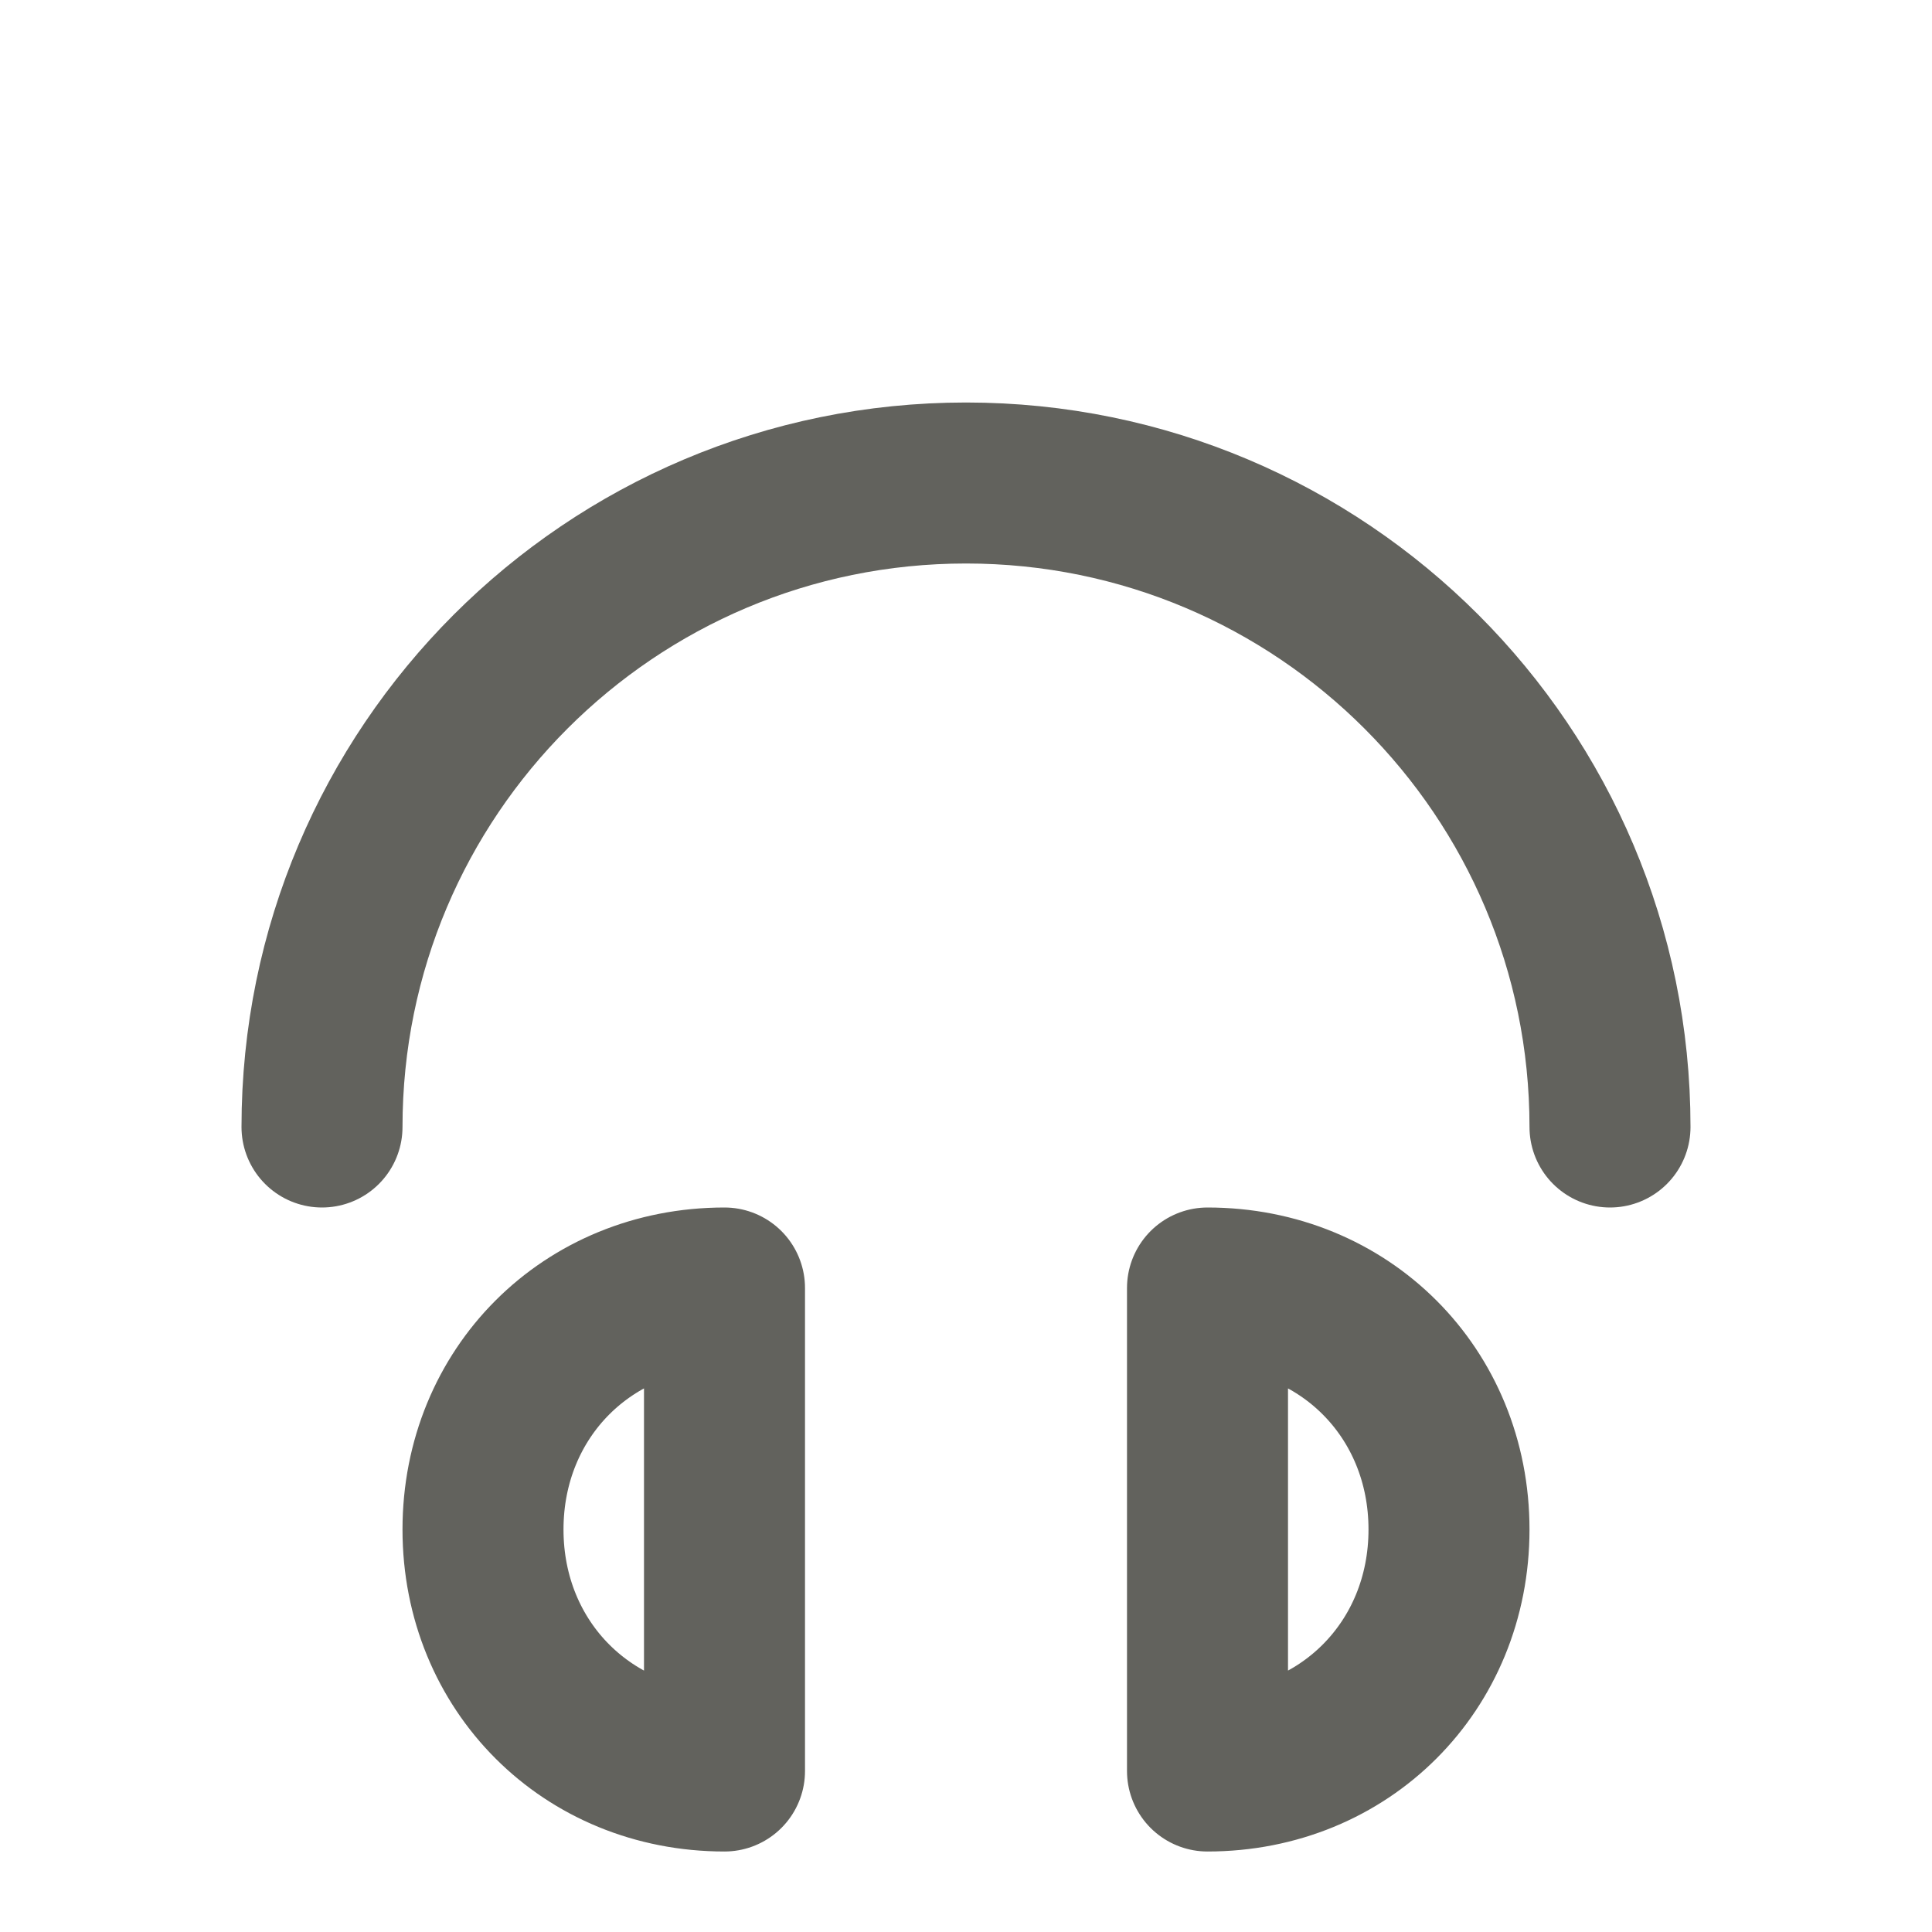
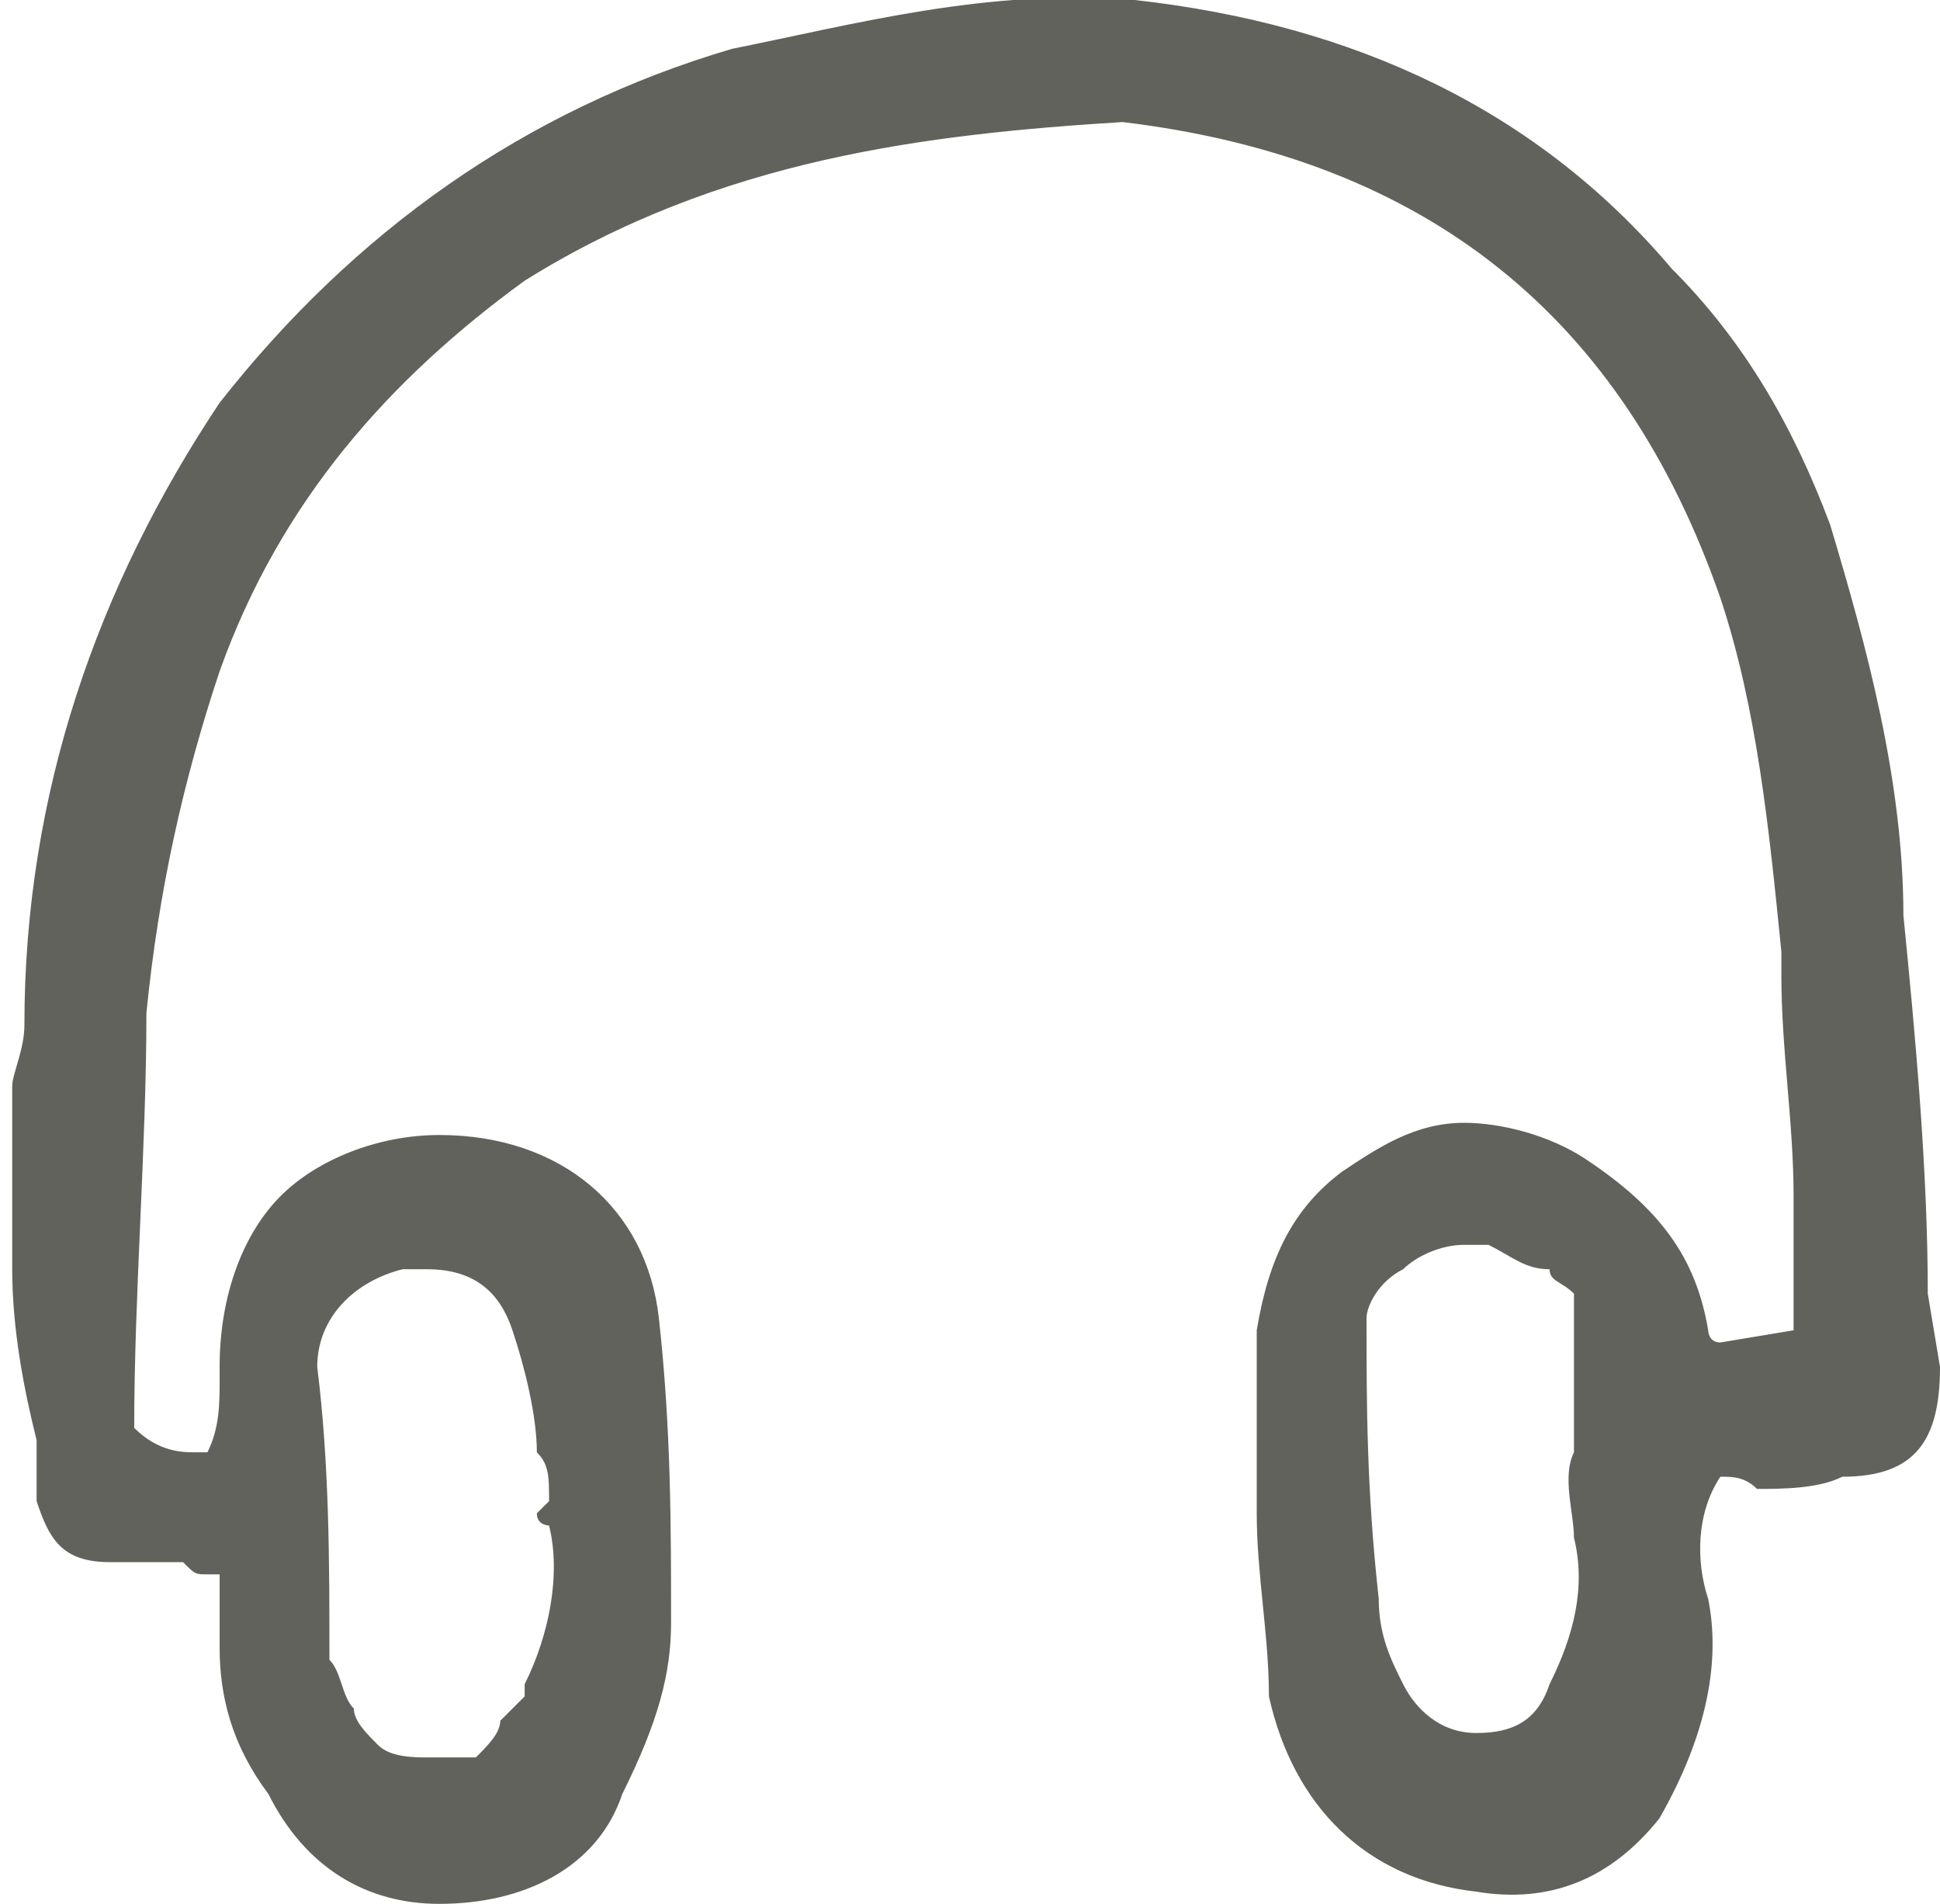
- <svg xmlns="http://www.w3.org/2000/svg" viewBox="0 0 24 24" fill="none" stroke="#62625d" stroke-width="2" stroke-linecap="round" stroke-linejoin="round">
-   <path d="M4 14a8 8 0 0 1 16 0" />
-   <path d="M18 19c0 1.7-1.3 3-3 3v-6c1.7 0 3 1.3 3 3Z" />
-   <path d="M6 19c0-1.7 1.3-3 3-3v6c-1.7 0-3-1.3-3-3Z" />
+ <svg xmlns="http://www.w3.org/2000/svg" viewBox="0 0 159 156" fill="none">
+   <path d="M158 106C158 96 157 85 156 75C156 64 153 53 150 43C147 35 143 28 137 22C126 9 111 2 93 0C81-1 70 2 60 4C43 9 29 19 18 33C8 48 2 65 2 84C2 86 1 88 1 89C1 94 1 99 1 104C1 109 2 114 3 118C3 120 3 121 3 123C4 126 5 128 9 128C10 128 11 128 12 128C13 128 14 128 15 128C16 129 16 129 17 129C17 129 18 129 18 129C18 130 18 130 18 131C18 132 18 133 18 135C18 139 19 143 22 147C25 153 30 156 36 156H36C43 156 49 153 51 147C54 141 55 137 55 133C55 125 55 117 54 108C53 99 46 93 36 93H36C31 93 26 95 23 98C20 101 18 106 18 112C18 112 18 113 18 113C18 115 18 117 17 119C17 119 17 119 16 119C15 119 13 119 11 117C11 106 12 94 12 83C13 73 15 64 18 55C23 41 32 31 43 23C59 13 76 11 92 10C117 13 133 26 141 49C144 58 145 68 146 78L146 80C146 86 147 92 147 98C147 99 147 100 147 101C147 103 147 106 147 109L141 110C141 110 141 110 141 110C140 110 140 109 140 109C139 103 136 99 130 95C127 93 123 92 120 92C116 92 113 94 110 96C106 99 104 103 103 109C103 112 103 116 103 120C103 121 103 122 103 124C103 129 104 134 104 139C106 148 112 154 121 155C127 156 132 154 136 149C140 142 141 136 140 131C139 128 139 124 141 121C142 121 143 121 144 122C146 122 149 122 151 121C157 121 159 118 159 112L158 106ZM45 123C45 123 44 124 44 124C44 125 45 125 45 125C46 129 45 134 43 138L43 139C42 140 42 140 41 141C41 142 40 143 39 144C37 144 36 144 35 144C34 144 32 144 31 143C30 142 29 141 29 140C28 139 28 137 27 136C27 128 27 120 26 112C26 108 29 105 33 104C34 104 34 104 35 104C39 104 41 106 42 109C43 112 44 116 44 119C45 120 45 121 45 123ZM129 116C129 117 129 118 129 119C128 121 129 124 129 126C130 130 129 134 127 138C126 141 124 142 121 142C118 142 116 140 115 138C114 136 113 134 113 131C112 122 112 115 112 108C112 107 113 105 115 104C116 103 118 102 120 102C121 102 122 102 122 102C124 103 125 104 127 104C127 105 128 105 129 106C129 107 129 108 129 109C129 112 129 114 129 116L129 116Z" fill="#62625d" />
</svg>
